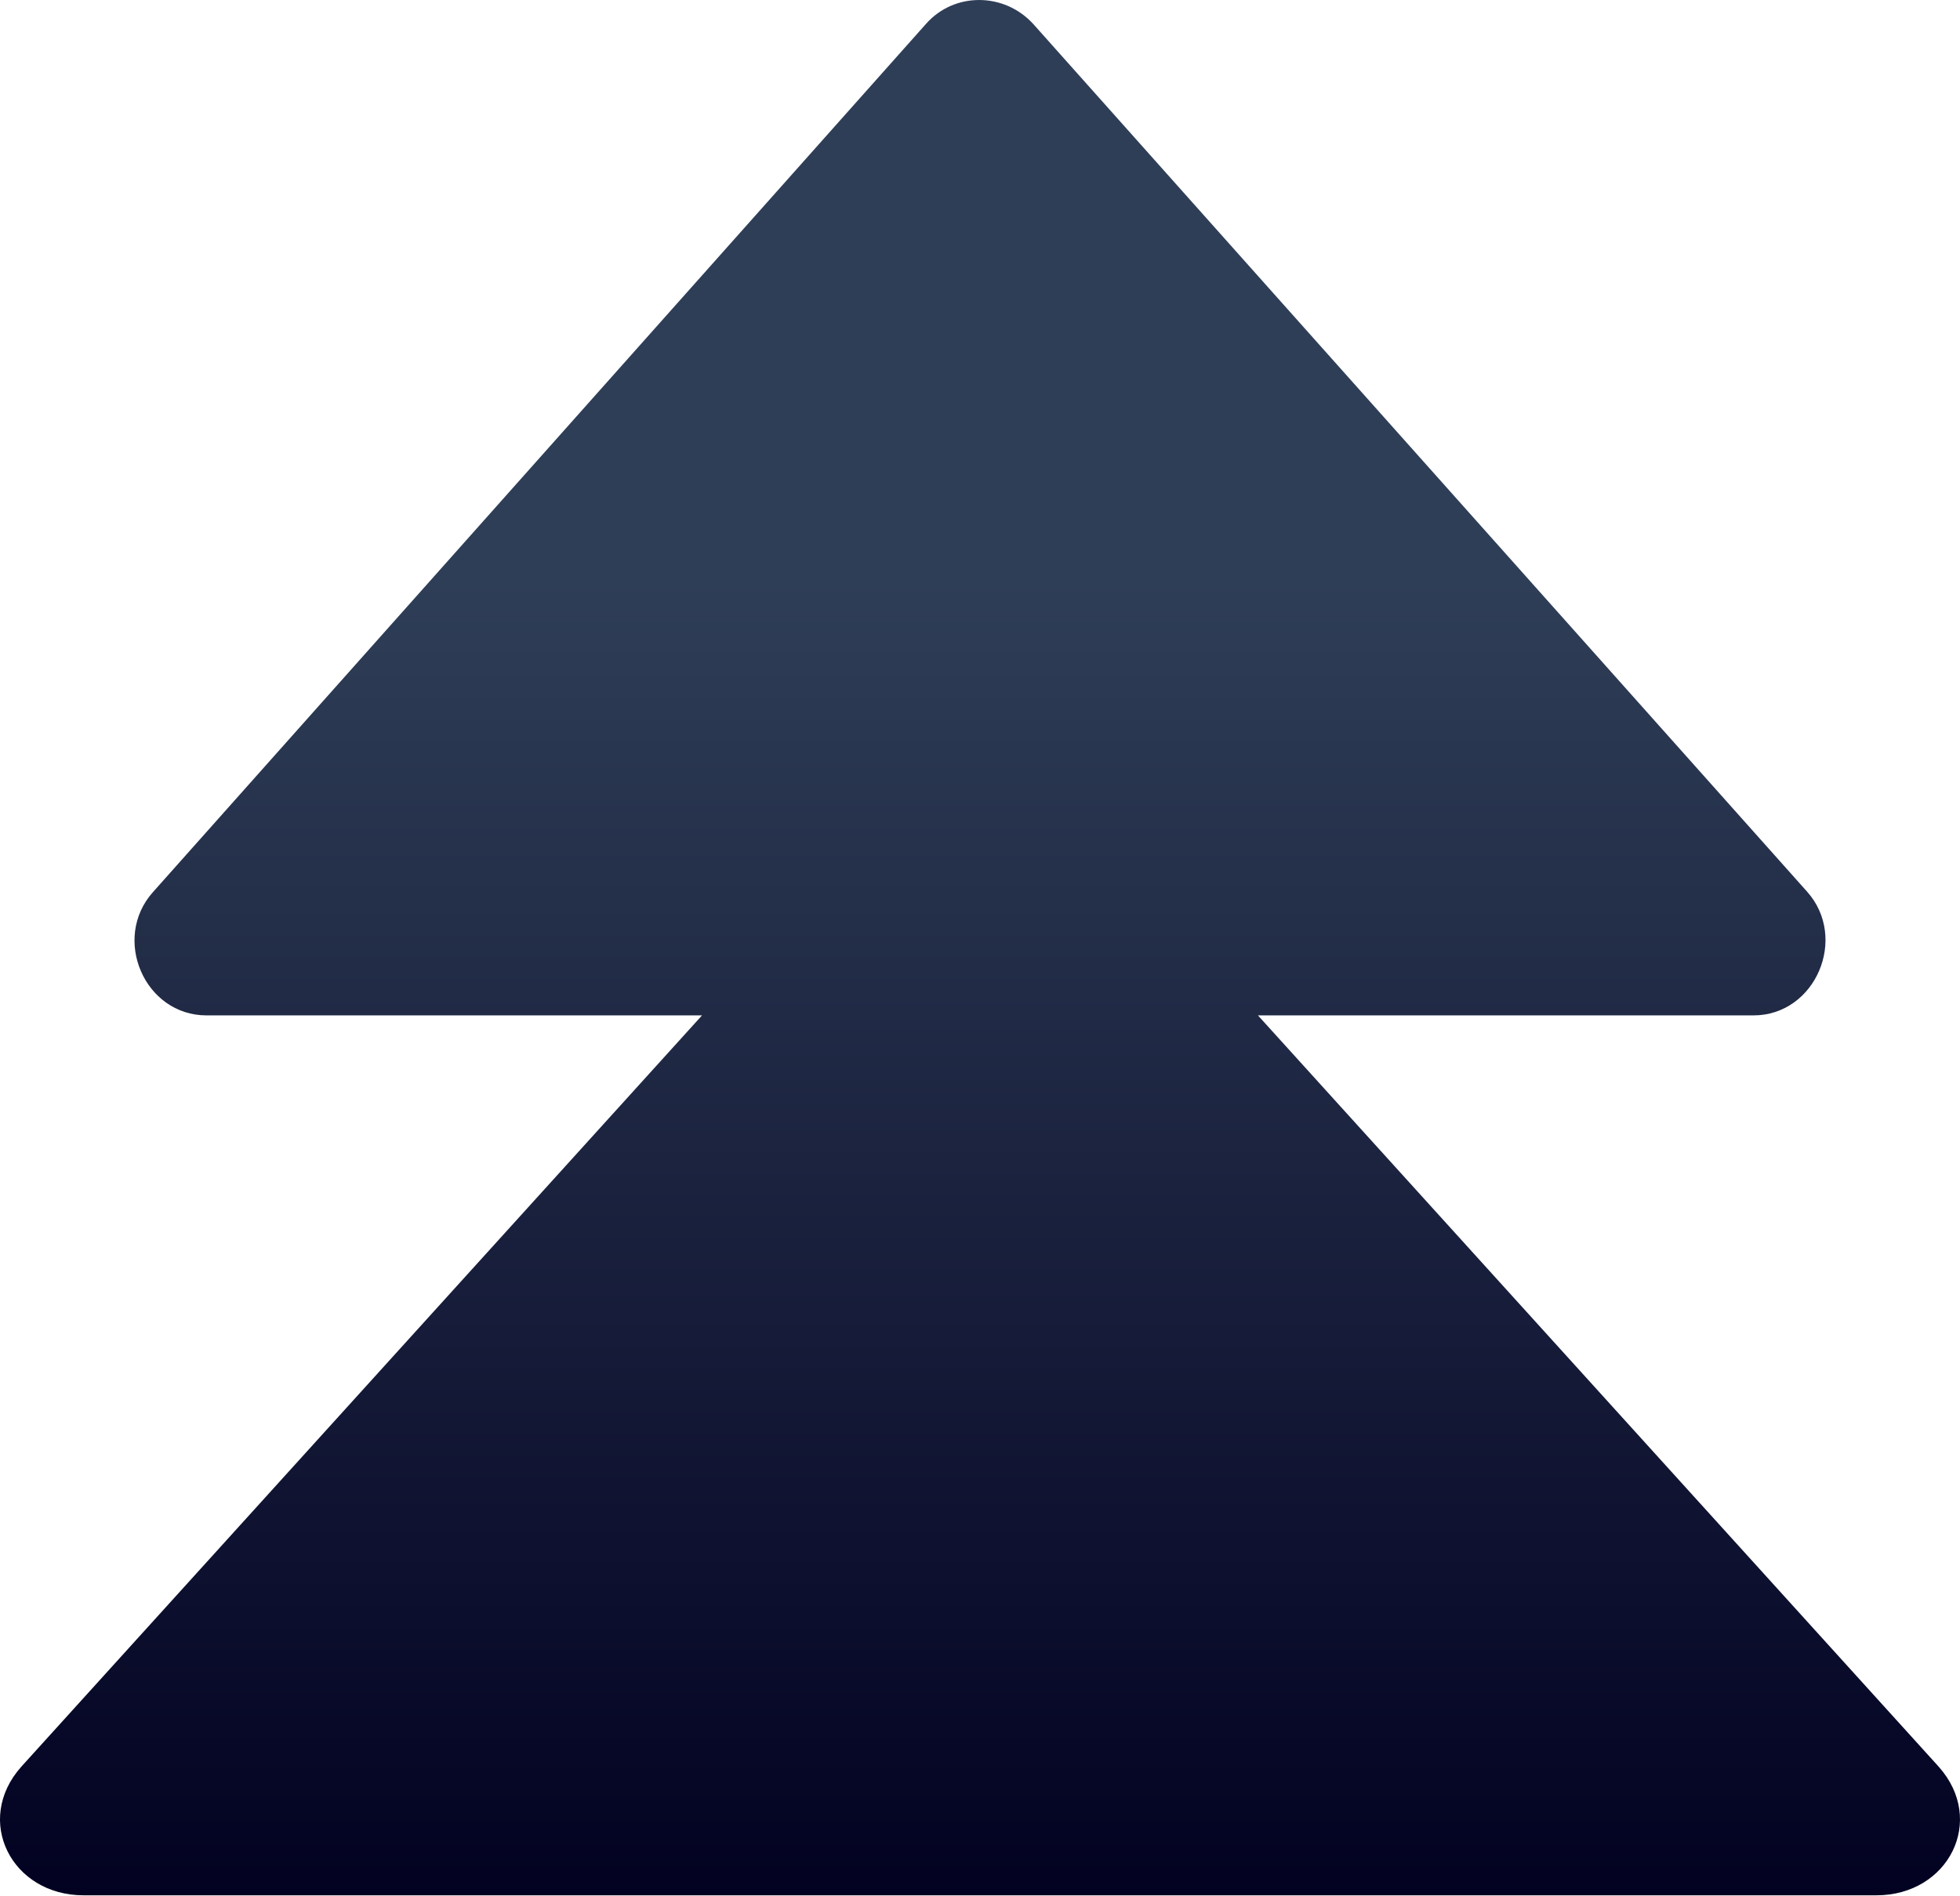
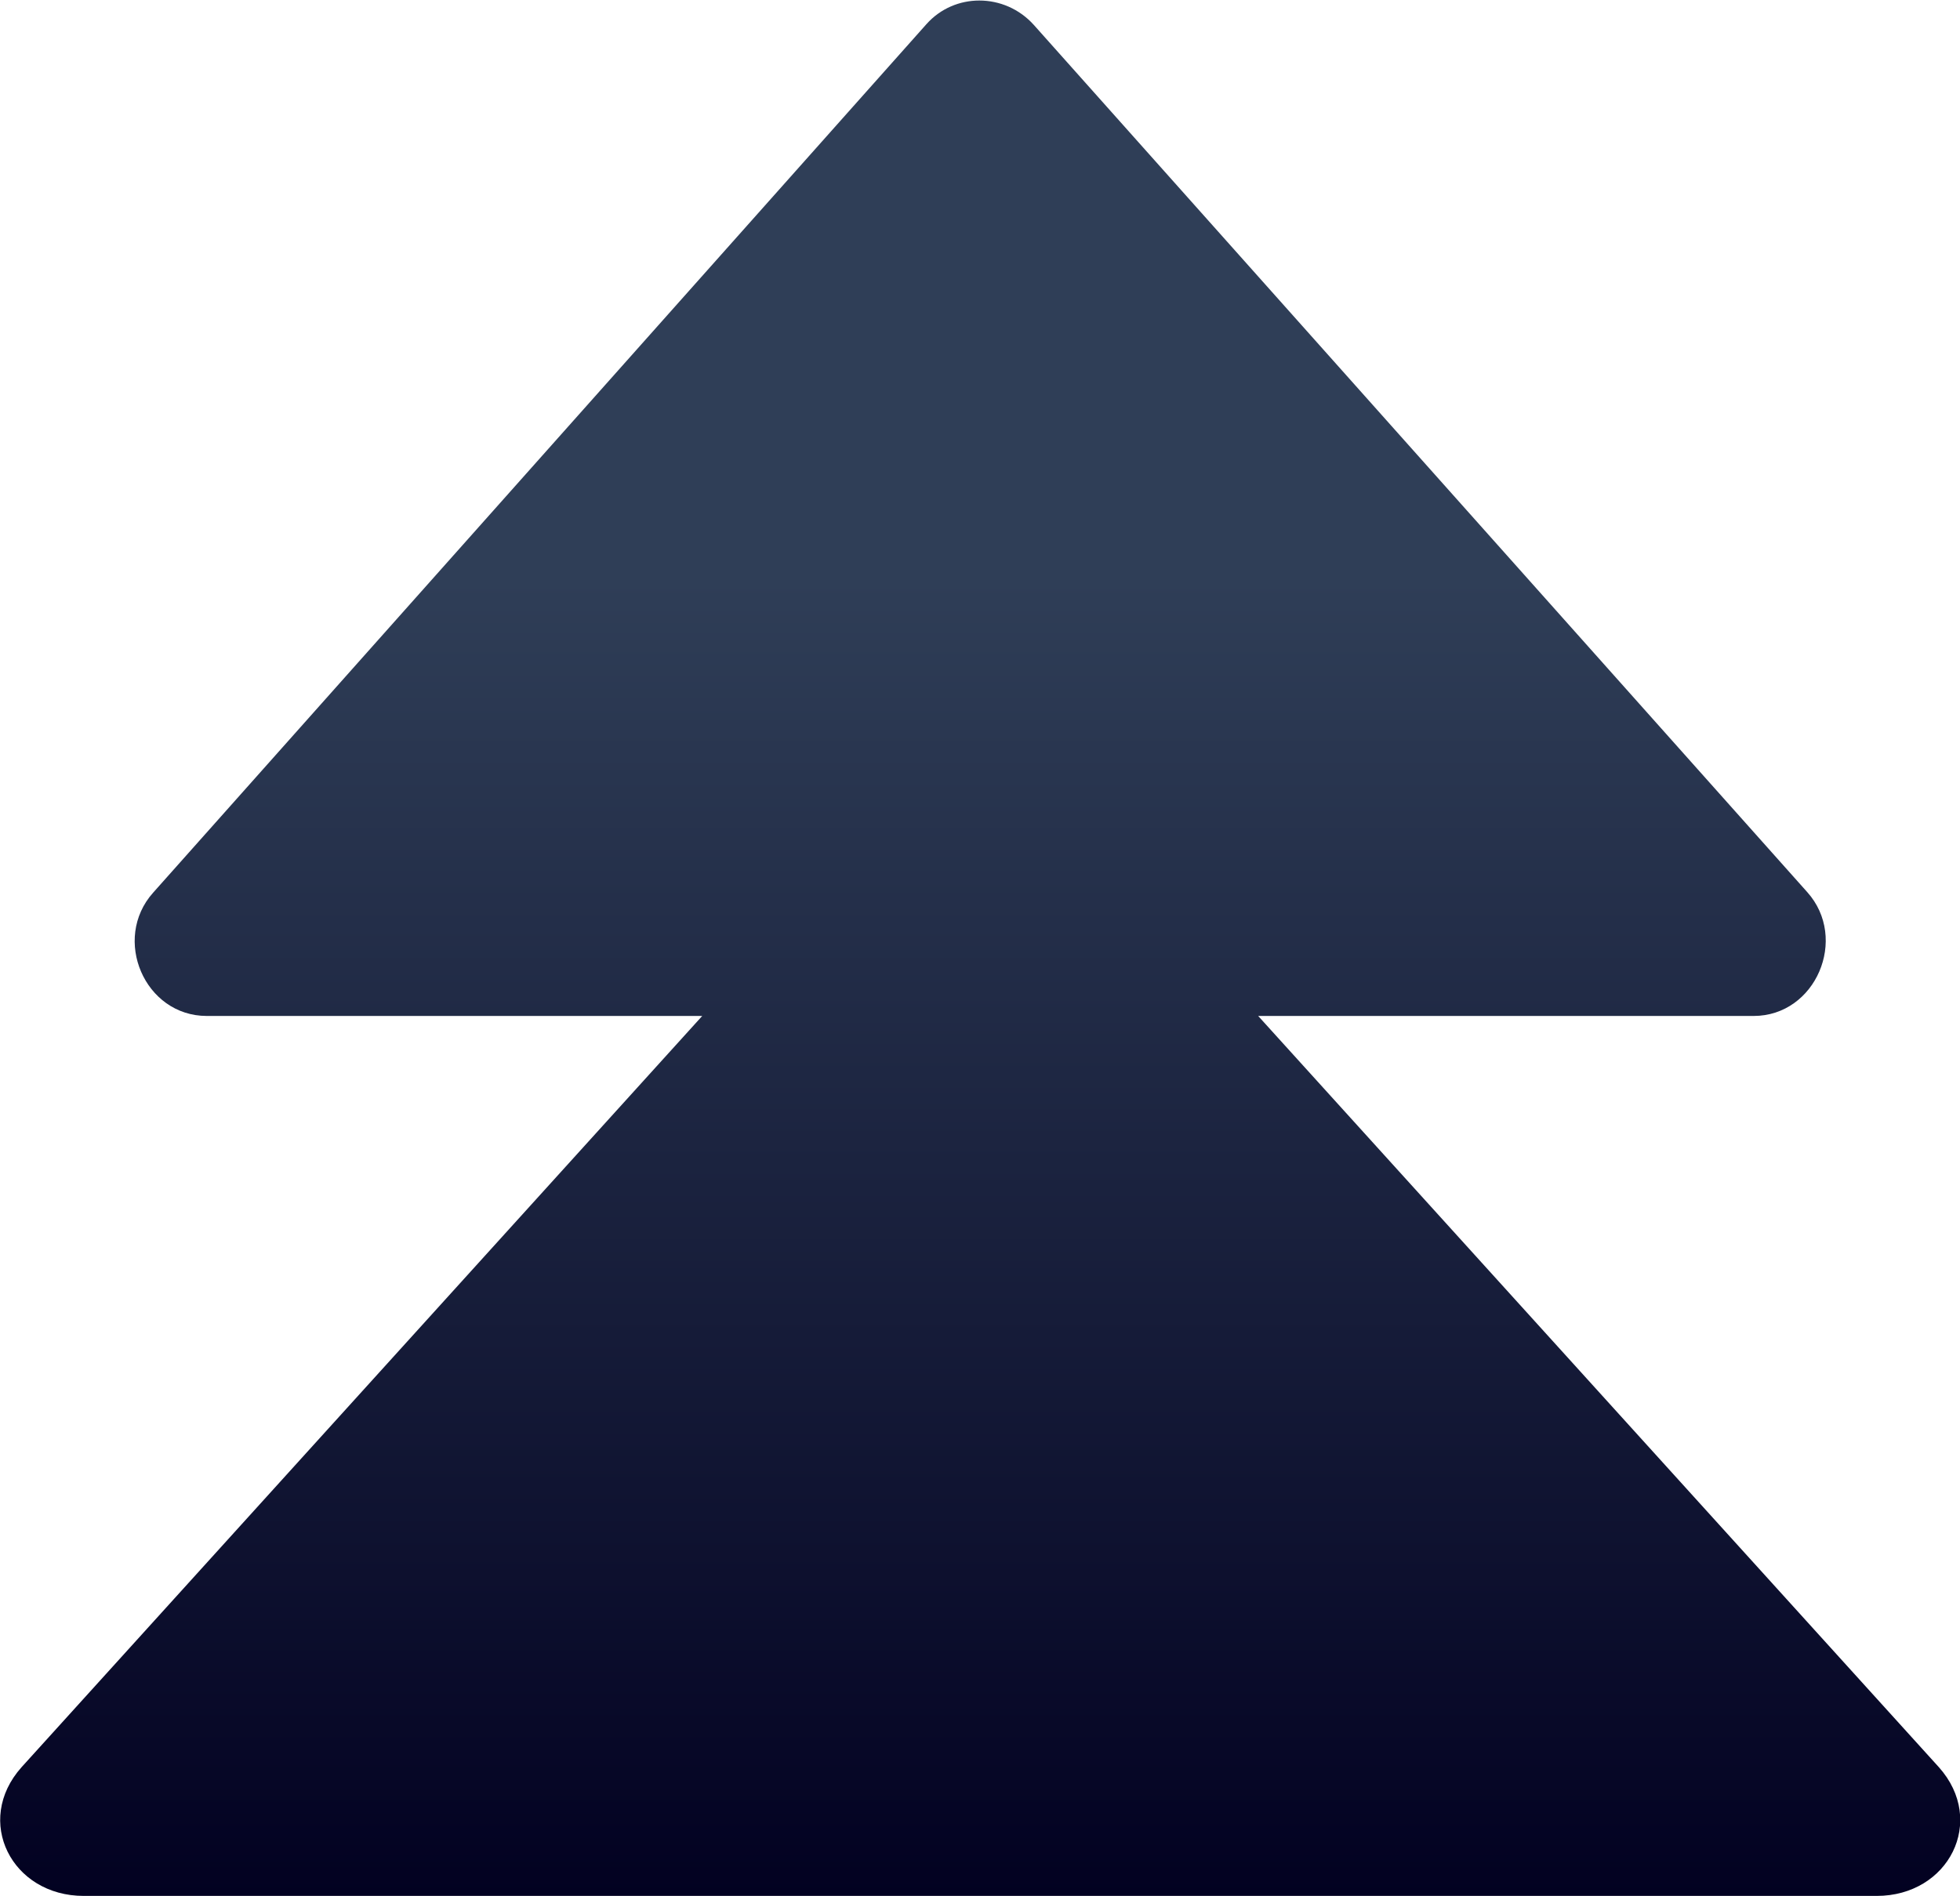
- <svg xmlns="http://www.w3.org/2000/svg" width="100%" height="100%" viewBox="0 0 141.915 137.267" version="1.1" id="svg2091">
-   <defs id="defs2085">
-     <linearGradient x1="0" y1="0" x2="1" y2="0" gradientUnits="userSpaceOnUse" gradientTransform="matrix(0,-48.66002,-48.66002,0,873.9266,421.0399)" spreadMethod="pad" id="linearGradient1049">
-       <stop style="stop-opacity:1;stop-color:#a4aec4" offset="0" id="stop1045" />
-       <stop style="stop-opacity:1;stop-color:#dca8a9" offset="1" id="stop1047" />
-     </linearGradient>
-     <linearGradient x1="0" y1="0" x2="1" y2="0" gradientUnits="userSpaceOnUse" gradientTransform="matrix(0,-49.57733,-49.57733,0,1118.729,569.9573)" spreadMethod="pad" id="linearGradient1439">
-       <stop style="stop-opacity:1;stop-color:#09b9f2" offset="0" id="stop1431" />
-       <stop style="stop-opacity:1;stop-color:#09b9f2" offset="0.081" id="stop1433" />
-       <stop style="stop-opacity:1;stop-color:#09b9f2" offset="0.283" id="stop1435" />
-       <stop style="stop-opacity:1;stop-color:#04468b" offset="1" id="stop1437" />
-     </linearGradient>
-     <linearGradient x1="0" y1="0" x2="1" y2="0" gradientUnits="userSpaceOnUse" gradientTransform="matrix(0,-51.25,-51.25,0,620.0625,570.3799)" spreadMethod="pad" id="linearGradient1387">
-       <stop style="stop-opacity:1;stop-color:#9cce62" offset="0" id="stop1381" />
-       <stop style="stop-opacity:1;stop-color:#009b5b" offset="0.989" id="stop1383" />
-       <stop style="stop-opacity:1;stop-color:#009b5b" offset="1" id="stop1385" />
-     </linearGradient>
-     <linearGradient x1="0" y1="0" x2="1" y2="0" gradientUnits="userSpaceOnUse" gradientTransform="matrix(0,-49.65925,-49.65925,0,369.8817,421.9573)" spreadMethod="pad" id="linearGradient1005">
-       <stop style="stop-opacity:1;stop-color:#f15236" offset="0" id="stop999" />
-       <stop style="stop-opacity:1;stop-color:#94136e" offset="0.914" id="stop1001" />
-       <stop style="stop-opacity:1;stop-color:#94136e" offset="1" id="stop1003" />
-     </linearGradient>
-     <linearGradient x1="0" y1="0" x2="1" y2="0" gradientUnits="userSpaceOnUse" gradientTransform="matrix(0,49.53972,49.53972,0,119.75,520.3799)" spreadMethod="pad" id="linearGradient1365">
-       <stop style="stop-opacity:1;stop-color:#020121" offset="0" id="stop1359" />
-       <stop style="stop-opacity:1;stop-color:#2f3e57" offset="0.694" id="stop1361" />
-       <stop style="stop-opacity:1;stop-color:#2f3e57" offset="1" id="stop1363" />
+ <svg xmlns="http://www.w3.org/2000/svg" version="1.1" viewBox="0 0 141.91 137.27">
+   <defs>
+     <linearGradient id="linearGradient1365" x2="1" gradientTransform="matrix(0 49.54 49.54 0 119.75 520.38)" gradientUnits="userSpaceOnUse">
+       <stop stop-color="#020121" offset="0" />
+       <stop stop-color="#2f3e57" offset=".694" />
+       <stop stop-color="#2f3e57" offset="1" />
    </linearGradient>
  </defs>
-   <g id="layer1" transform="translate(-20.65296,-9.484229)">
-     <g id="g1347" transform="matrix(2.770891,0,0,-2.770891,-240.2035,1588.668)">
-       <g id="g1349">
-         <g id="g1355">
-           <g id="g1357">
-             <path d="M 118.347,569.304 98.139,546.602 c -1.084,-1.212 -0.224,-3.223 1.402,-3.223 v 0 h 12.945 L 94.701,523.745 c -1.256,-1.405 -0.259,-3.365 1.625,-3.365 v 0 h 46.848 c 1.883,0 2.881,1.96 1.625,3.365 v 0 l -17.786,19.634 h 12.946 c 1.625,0 2.486,2.024 1.402,3.236 v 0 l -20.208,22.664 c -0.38,0.425 -0.904,0.64 -1.426,0.64 v 0 c -0.507,0 -1.011,-0.203 -1.38,-0.615" style="fill:url(#linearGradient1365);stroke:none" id="path1367" />
-           </g>
-         </g>
-       </g>
+   <g transform="translate(-20.653 -9.4842)">
+     <g transform="matrix(2.7709 0 0 -2.7709 -240.2 1588.7)">
+       <path d="m118.35 569.3-20.208-22.702c-1.084-1.212-0.224-3.223 1.402-3.223h12.945l-17.785-19.634c-1.256-1.405-0.259-3.365 1.625-3.365h46.848c1.883 0 2.881 1.96 1.625 3.365l-17.786 19.634h12.946c1.625 0 2.486 2.024 1.402 3.236l-20.208 22.664c-0.38 0.425-0.904 0.64-1.426 0.64-0.507 0-1.011-0.203-1.38-0.615" fill="url(#linearGradient1365)" />
    </g>
  </g>
</svg>
